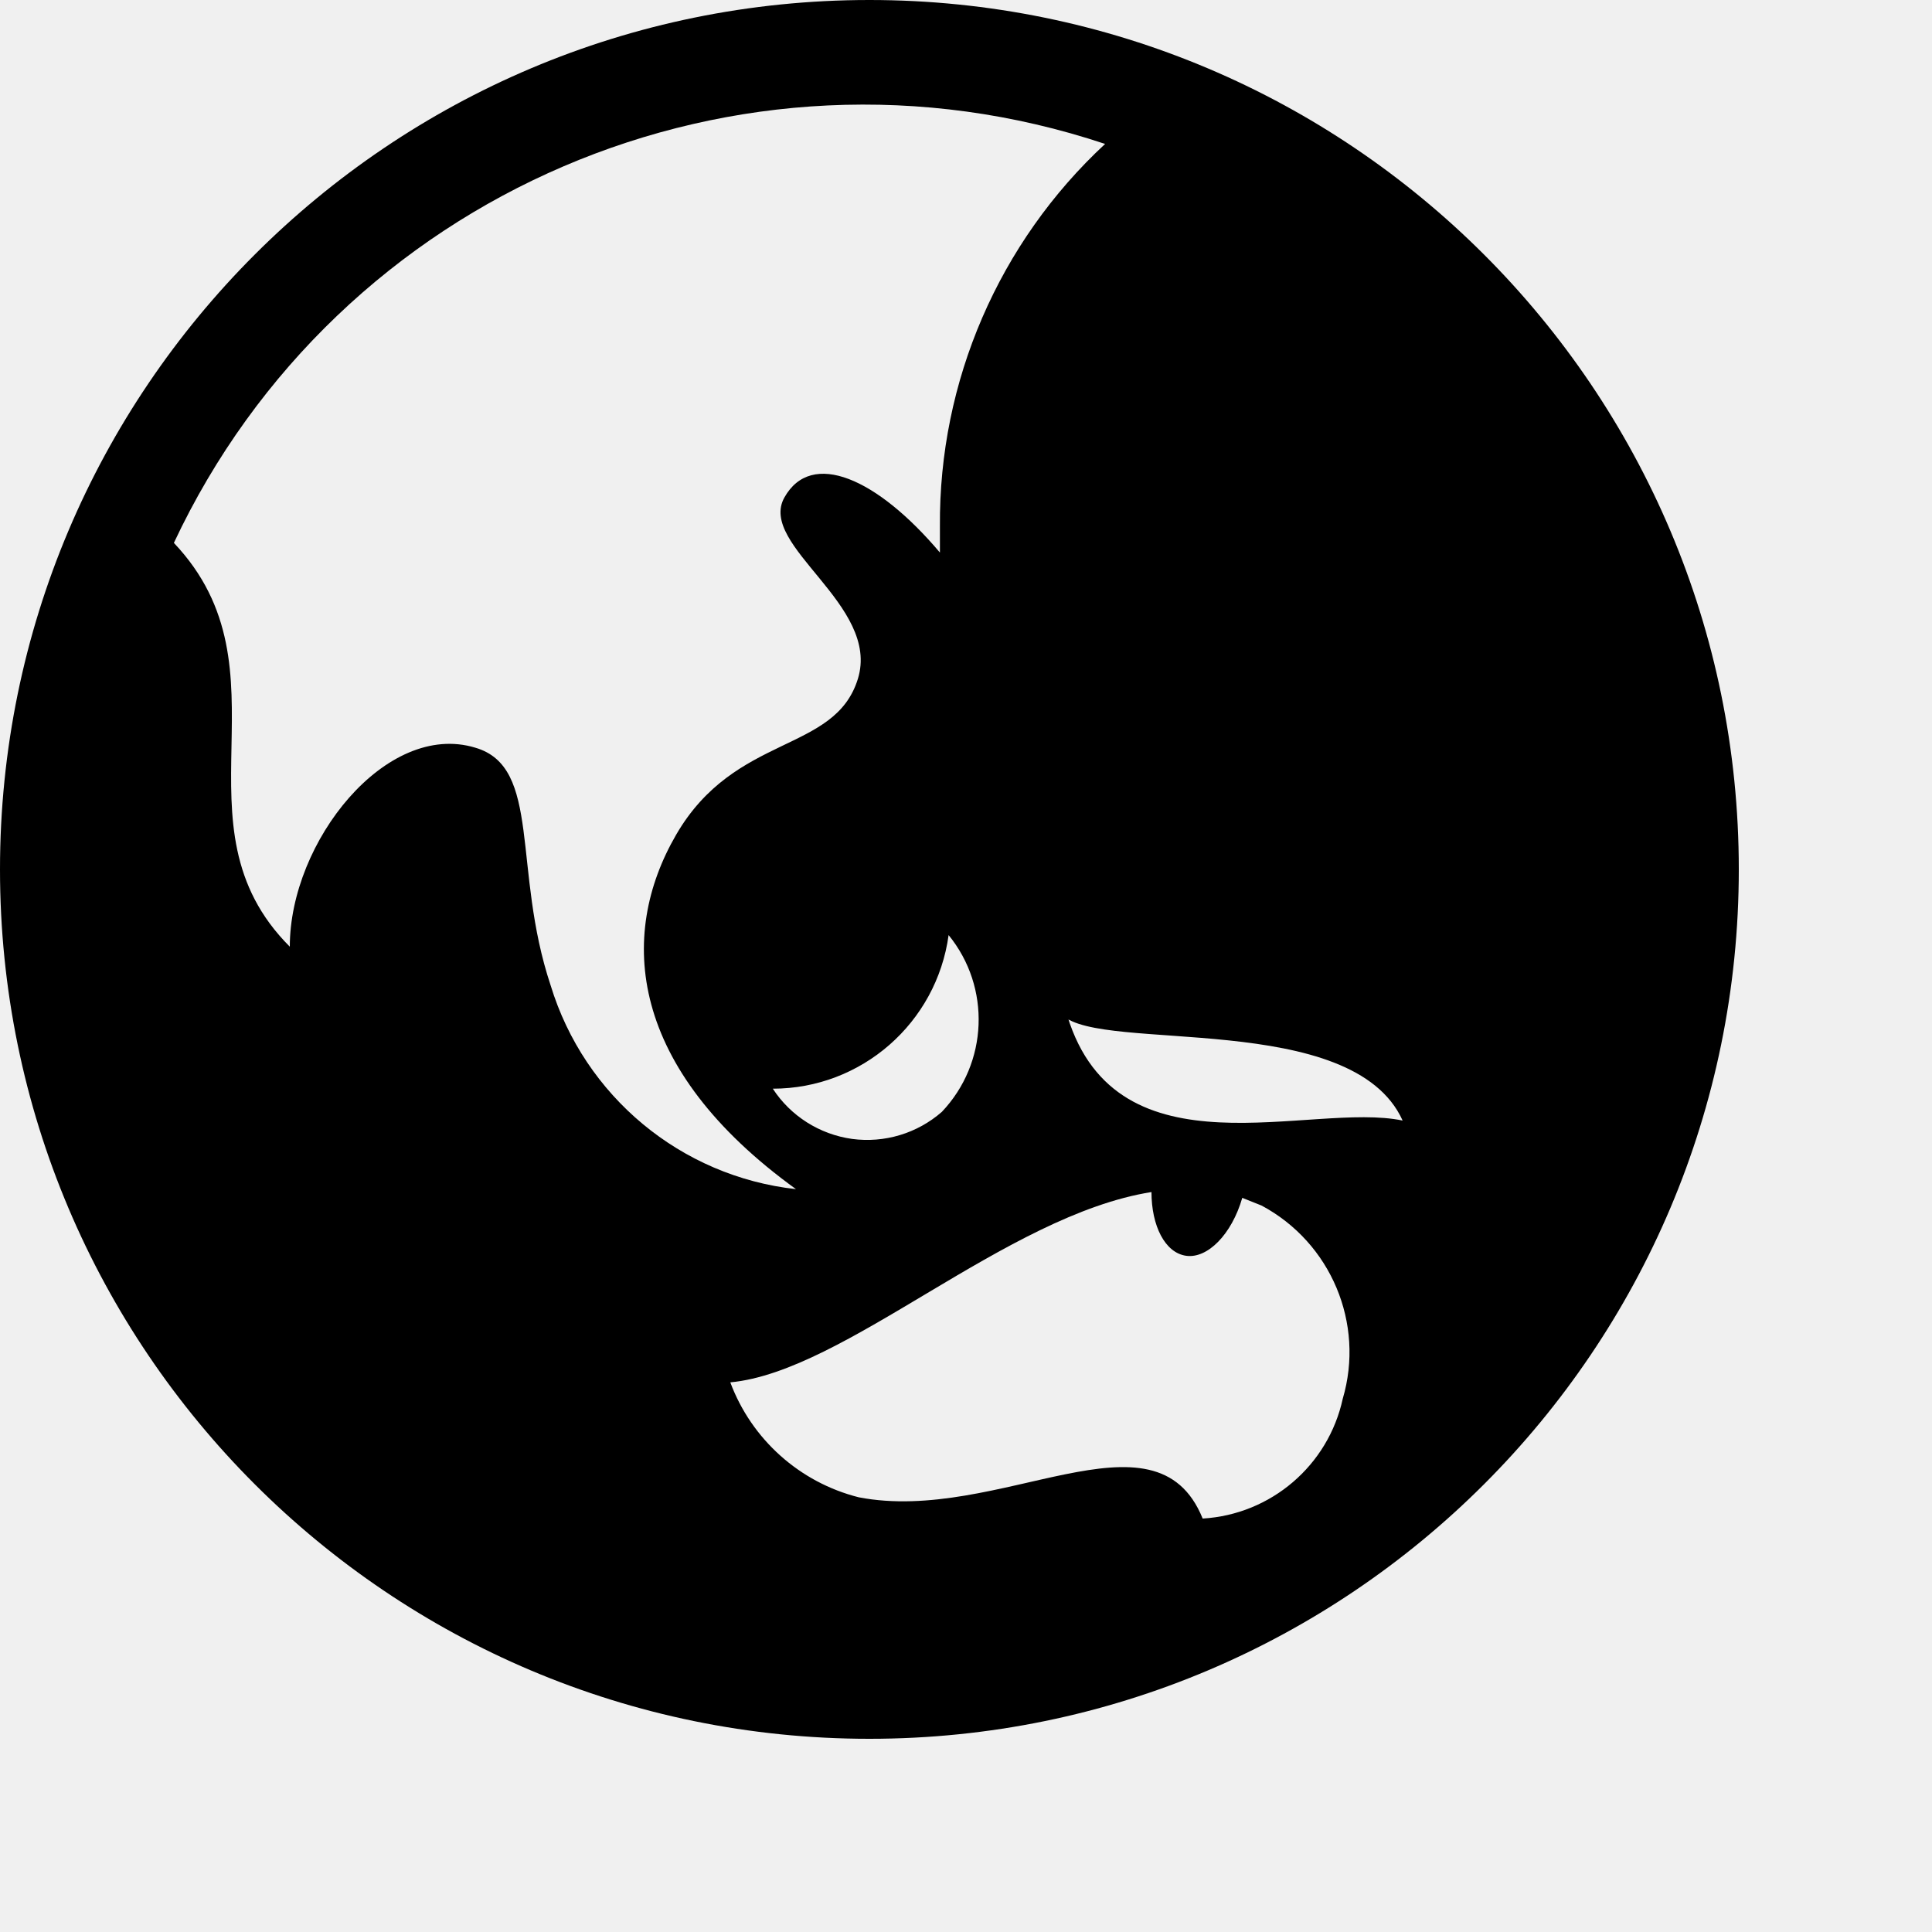
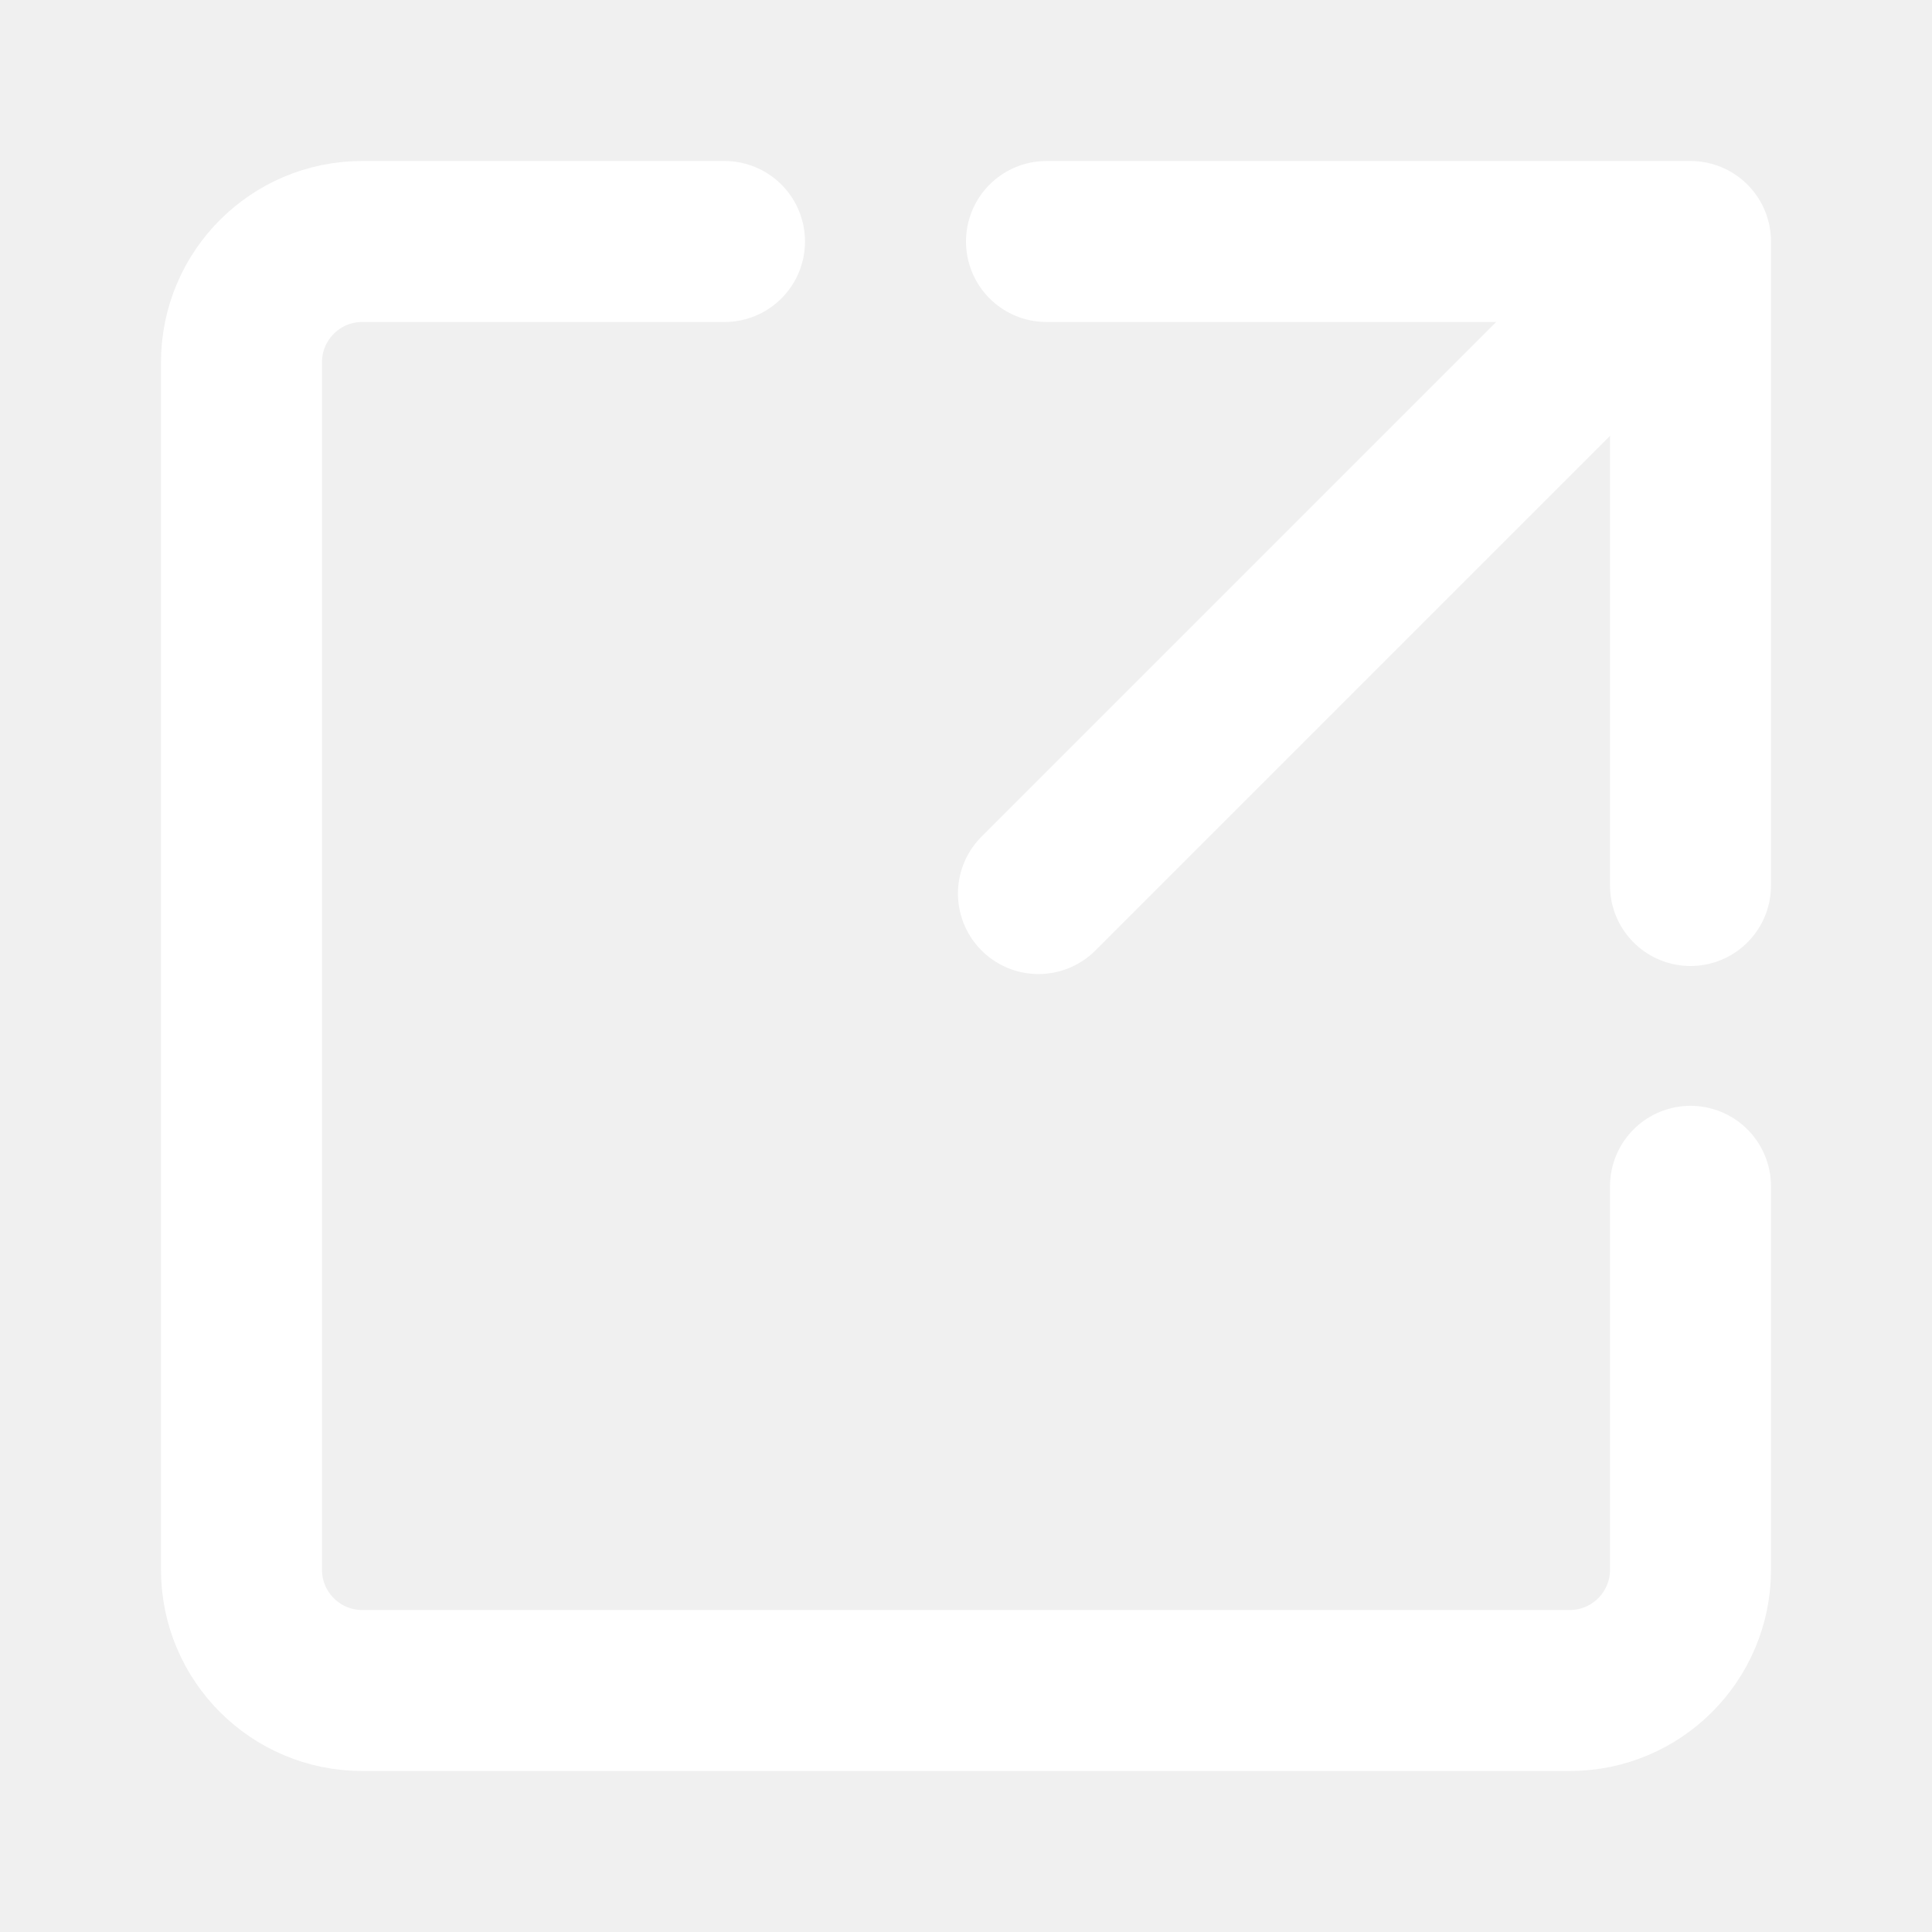
- <svg xmlns="http://www.w3.org/2000/svg" viewBox="0 0 20 20">
-   <path d="m0 0h20v20h-20z" fill="none" />
-   <path d="m9 0c-4.97 0-9 4.03-9 9s4.03 9 9 9 9-4.03 9-9-4.03-9-9-9zm2.92 12.34c0 .35.14.63.36.66s.47-.22.58-.6l.2.08c.718.384 1.07 1.22.84 2-.15.69-.743 1.198-1.45 1.24-.49-1.21-2.11.06-3.56-.22-.612-.154-1.11-.6-1.33-1.19 1.19-.11 2.85-1.73 4.36-1.97zm-3.92-1.07c.918 0 1.695-.68 1.82-1.59.44.54.41 1.324-.07 1.83-.255.223-.594.325-.93.28-.335-.047-.635-.236-.82-.52zm3-.76c.41.39 3-.06 3.52 1.09-.95-.2-2.95.61-3.47-1.08zm-1.27-5.06v.27c-.65-.77-1.33-1.07-1.61-.57s1 1.11.76 1.88-1.27.56-1.88 1.61-.49 2.42 1.24 3.67c-1.192-.132-2.19-.962-2.54-2.11-.4-1.2-.09-2.26-.78-2.46-.92-.28-1.92.97-1.92 2.06-1.26-1.26.05-2.86-1.2-4.18 1.7-3.622 5.844-5.397 9.64-4.13-1.1 1.02-1.722 2.458-1.71 3.96z" />
+ <svg xmlns="http://www.w3.org/2000/svg" fill="none" height="48" viewBox="0 0 48 48" width="48">
+   <path d="m0 0h48v48h-48z" fill="#fff" fill-opacity=".01" />
+   <g stroke="#fff" stroke-linecap="round" stroke-linejoin="round" stroke-width="4">
+     <path d="m26 6h16v16" />
+     <path d="m42 29.474v9.526c0 1.657-1.343 3-3 3h-30c-1.657 0-3-1.343-3-3v-30c0-1.657 1.343-3 3-3h9" />
+     <path d="m25.8 22.2 15.3-15.3" />
+   </g>
</svg>
